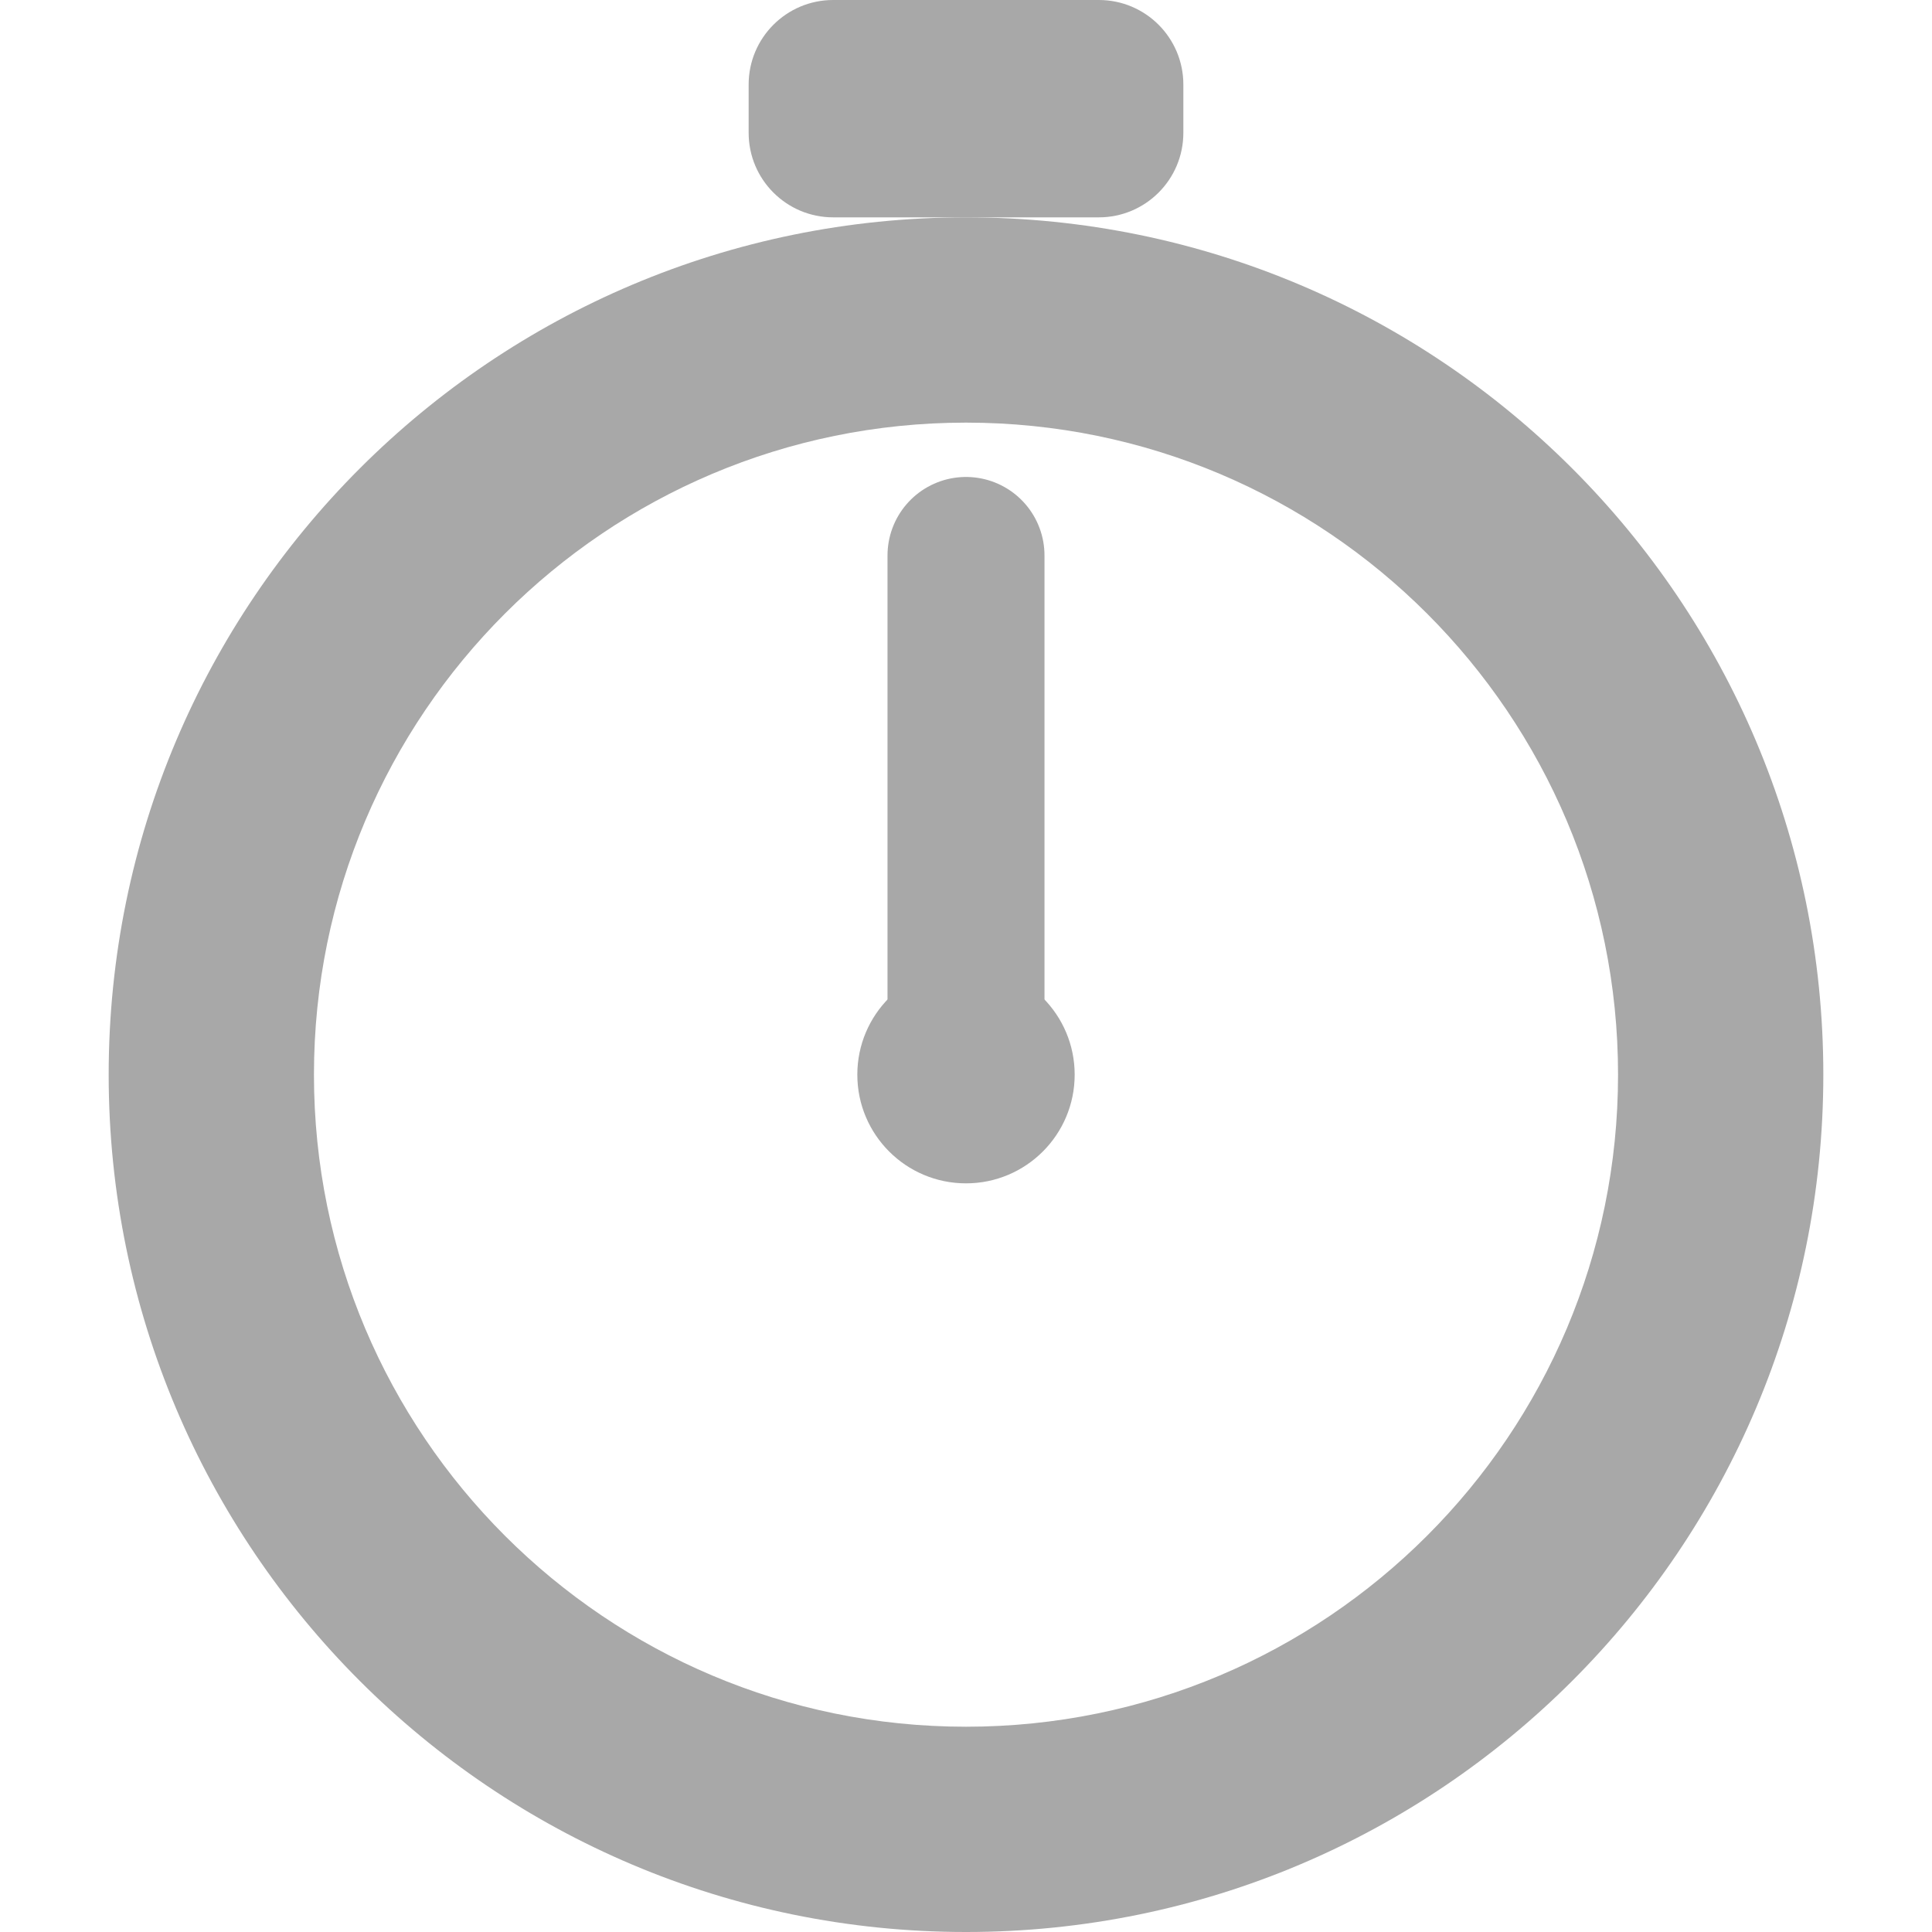
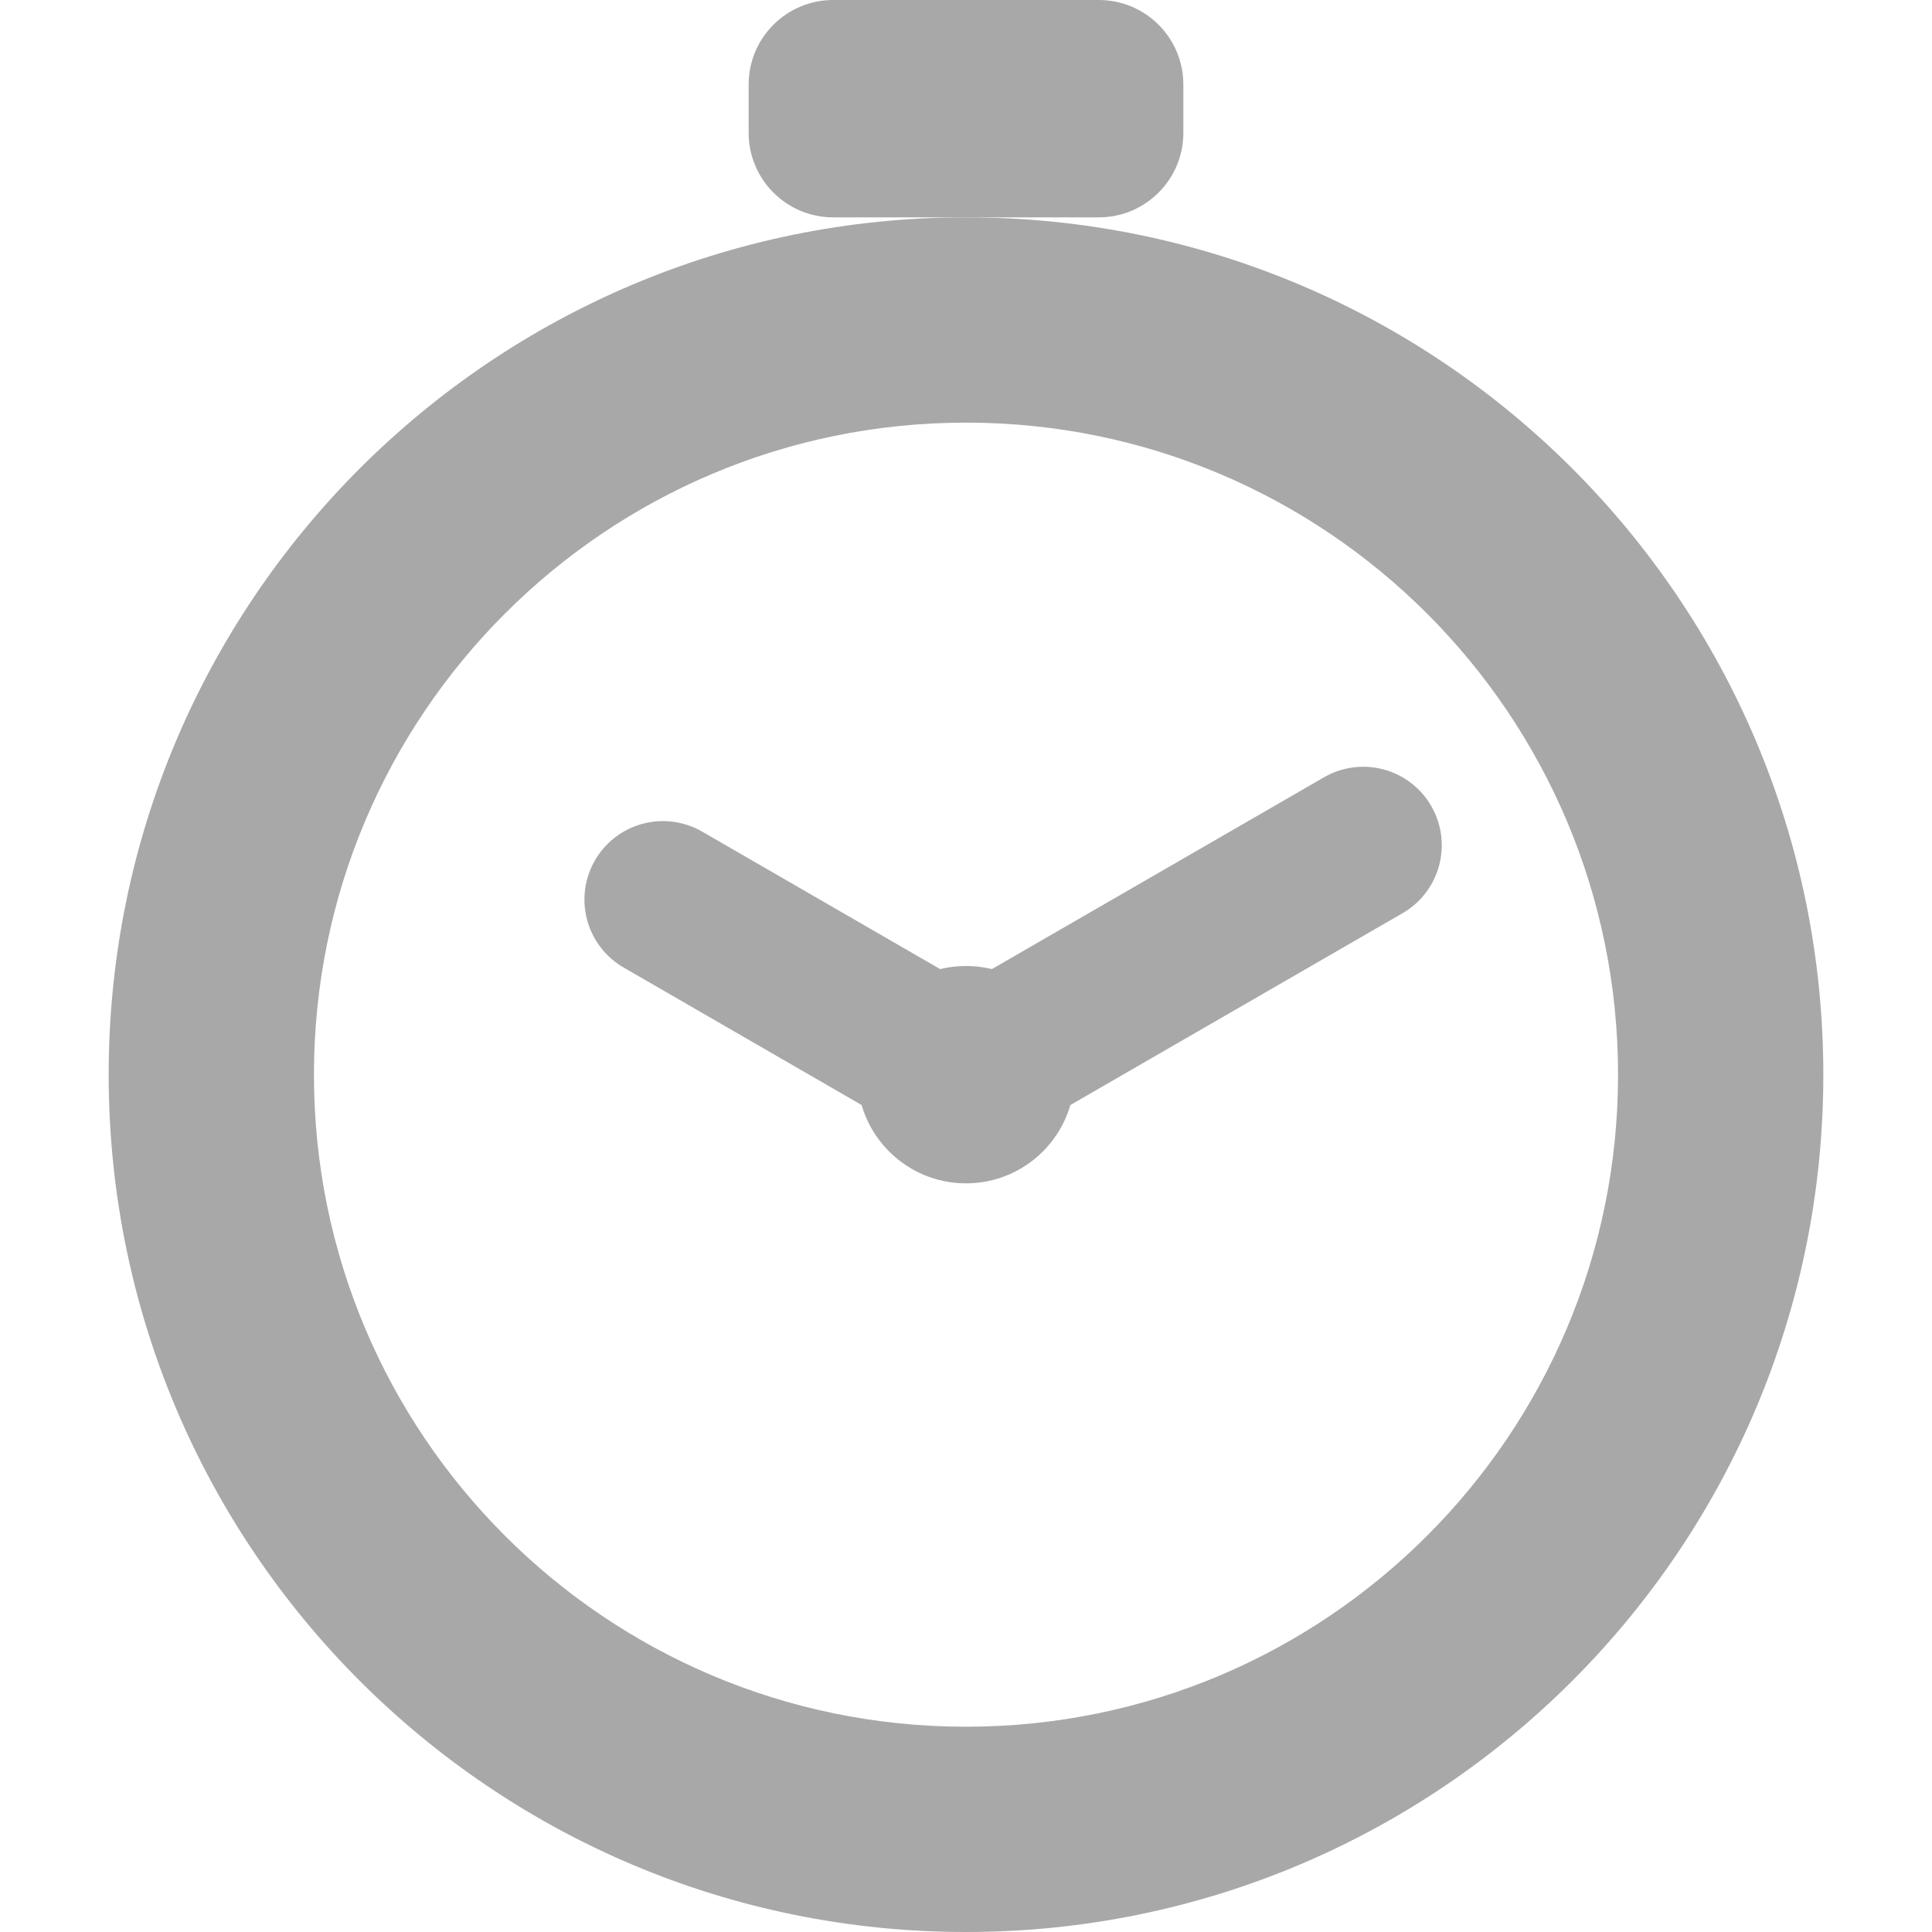
<svg xmlns="http://www.w3.org/2000/svg" viewBox="0 0 16 16" width="16" height="16">
  <rect x="6.2" y="0" width="3.6" height="1.8" rx="0.7" fill="#a8a8a8" />
  <path fill="#a8a8a8" fill-rule="evenodd" d="M 15.1,8.9 A 7.1 7.1 0 1 0 0.9,8.9 A 7.1 7.1 0 1 0 15.1,8.9 Z M 13.4,8.9 A 5.4 5.4 0 1 0 2.6,8.9 A 5.4 5.4 0 1 0 13.4,8.9 Z" />
-   <line x1="8" y1="8.9" x2="8" y2="4.6" stroke="#a8a8a8" stroke-width="1.3" stroke-linecap="round" />
+   <line x1="8" y1="8.9" x2="5.49" y2="7.45" stroke="#a8a8a8" stroke-width="1.3" stroke-linecap="round" />
+   <line x1="8" y1="8.9" x2="11.29" y2="7" stroke="#a8a8a8" stroke-width="1.3" stroke-linecap="round" />
  <circle cx="8" cy="8.9" r="0.9" fill="#a8a8a8" />
</svg>
